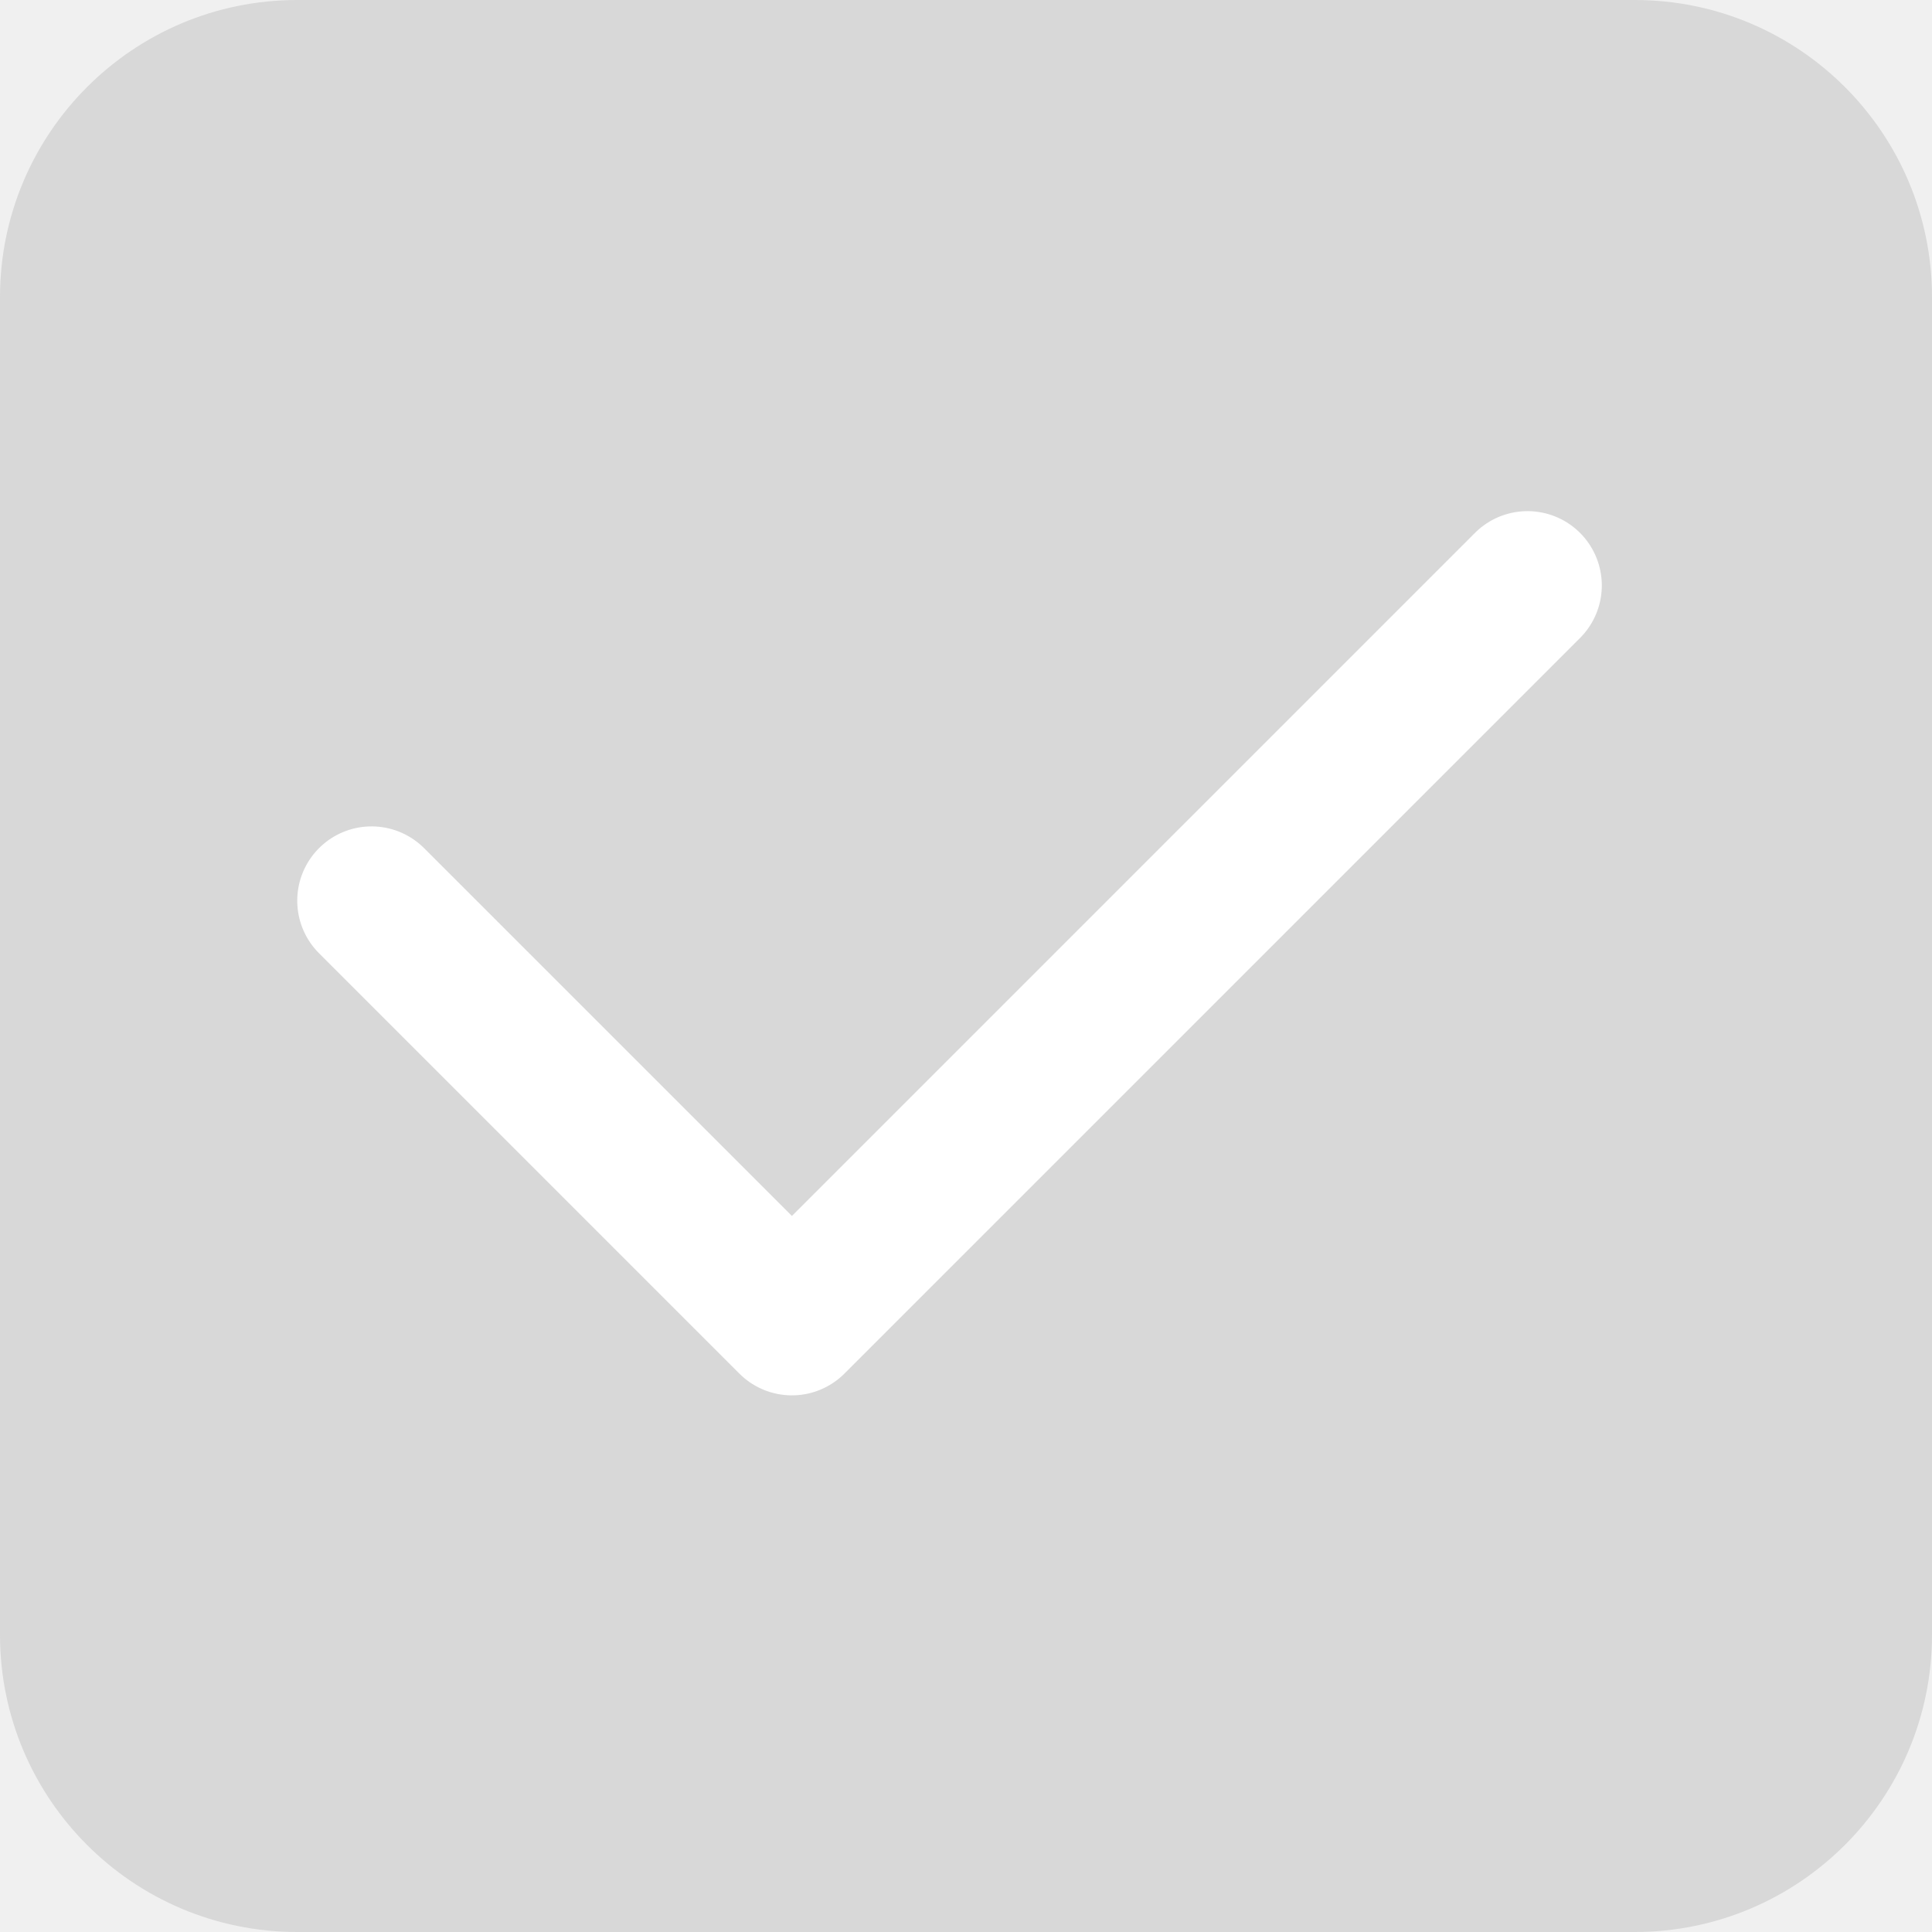
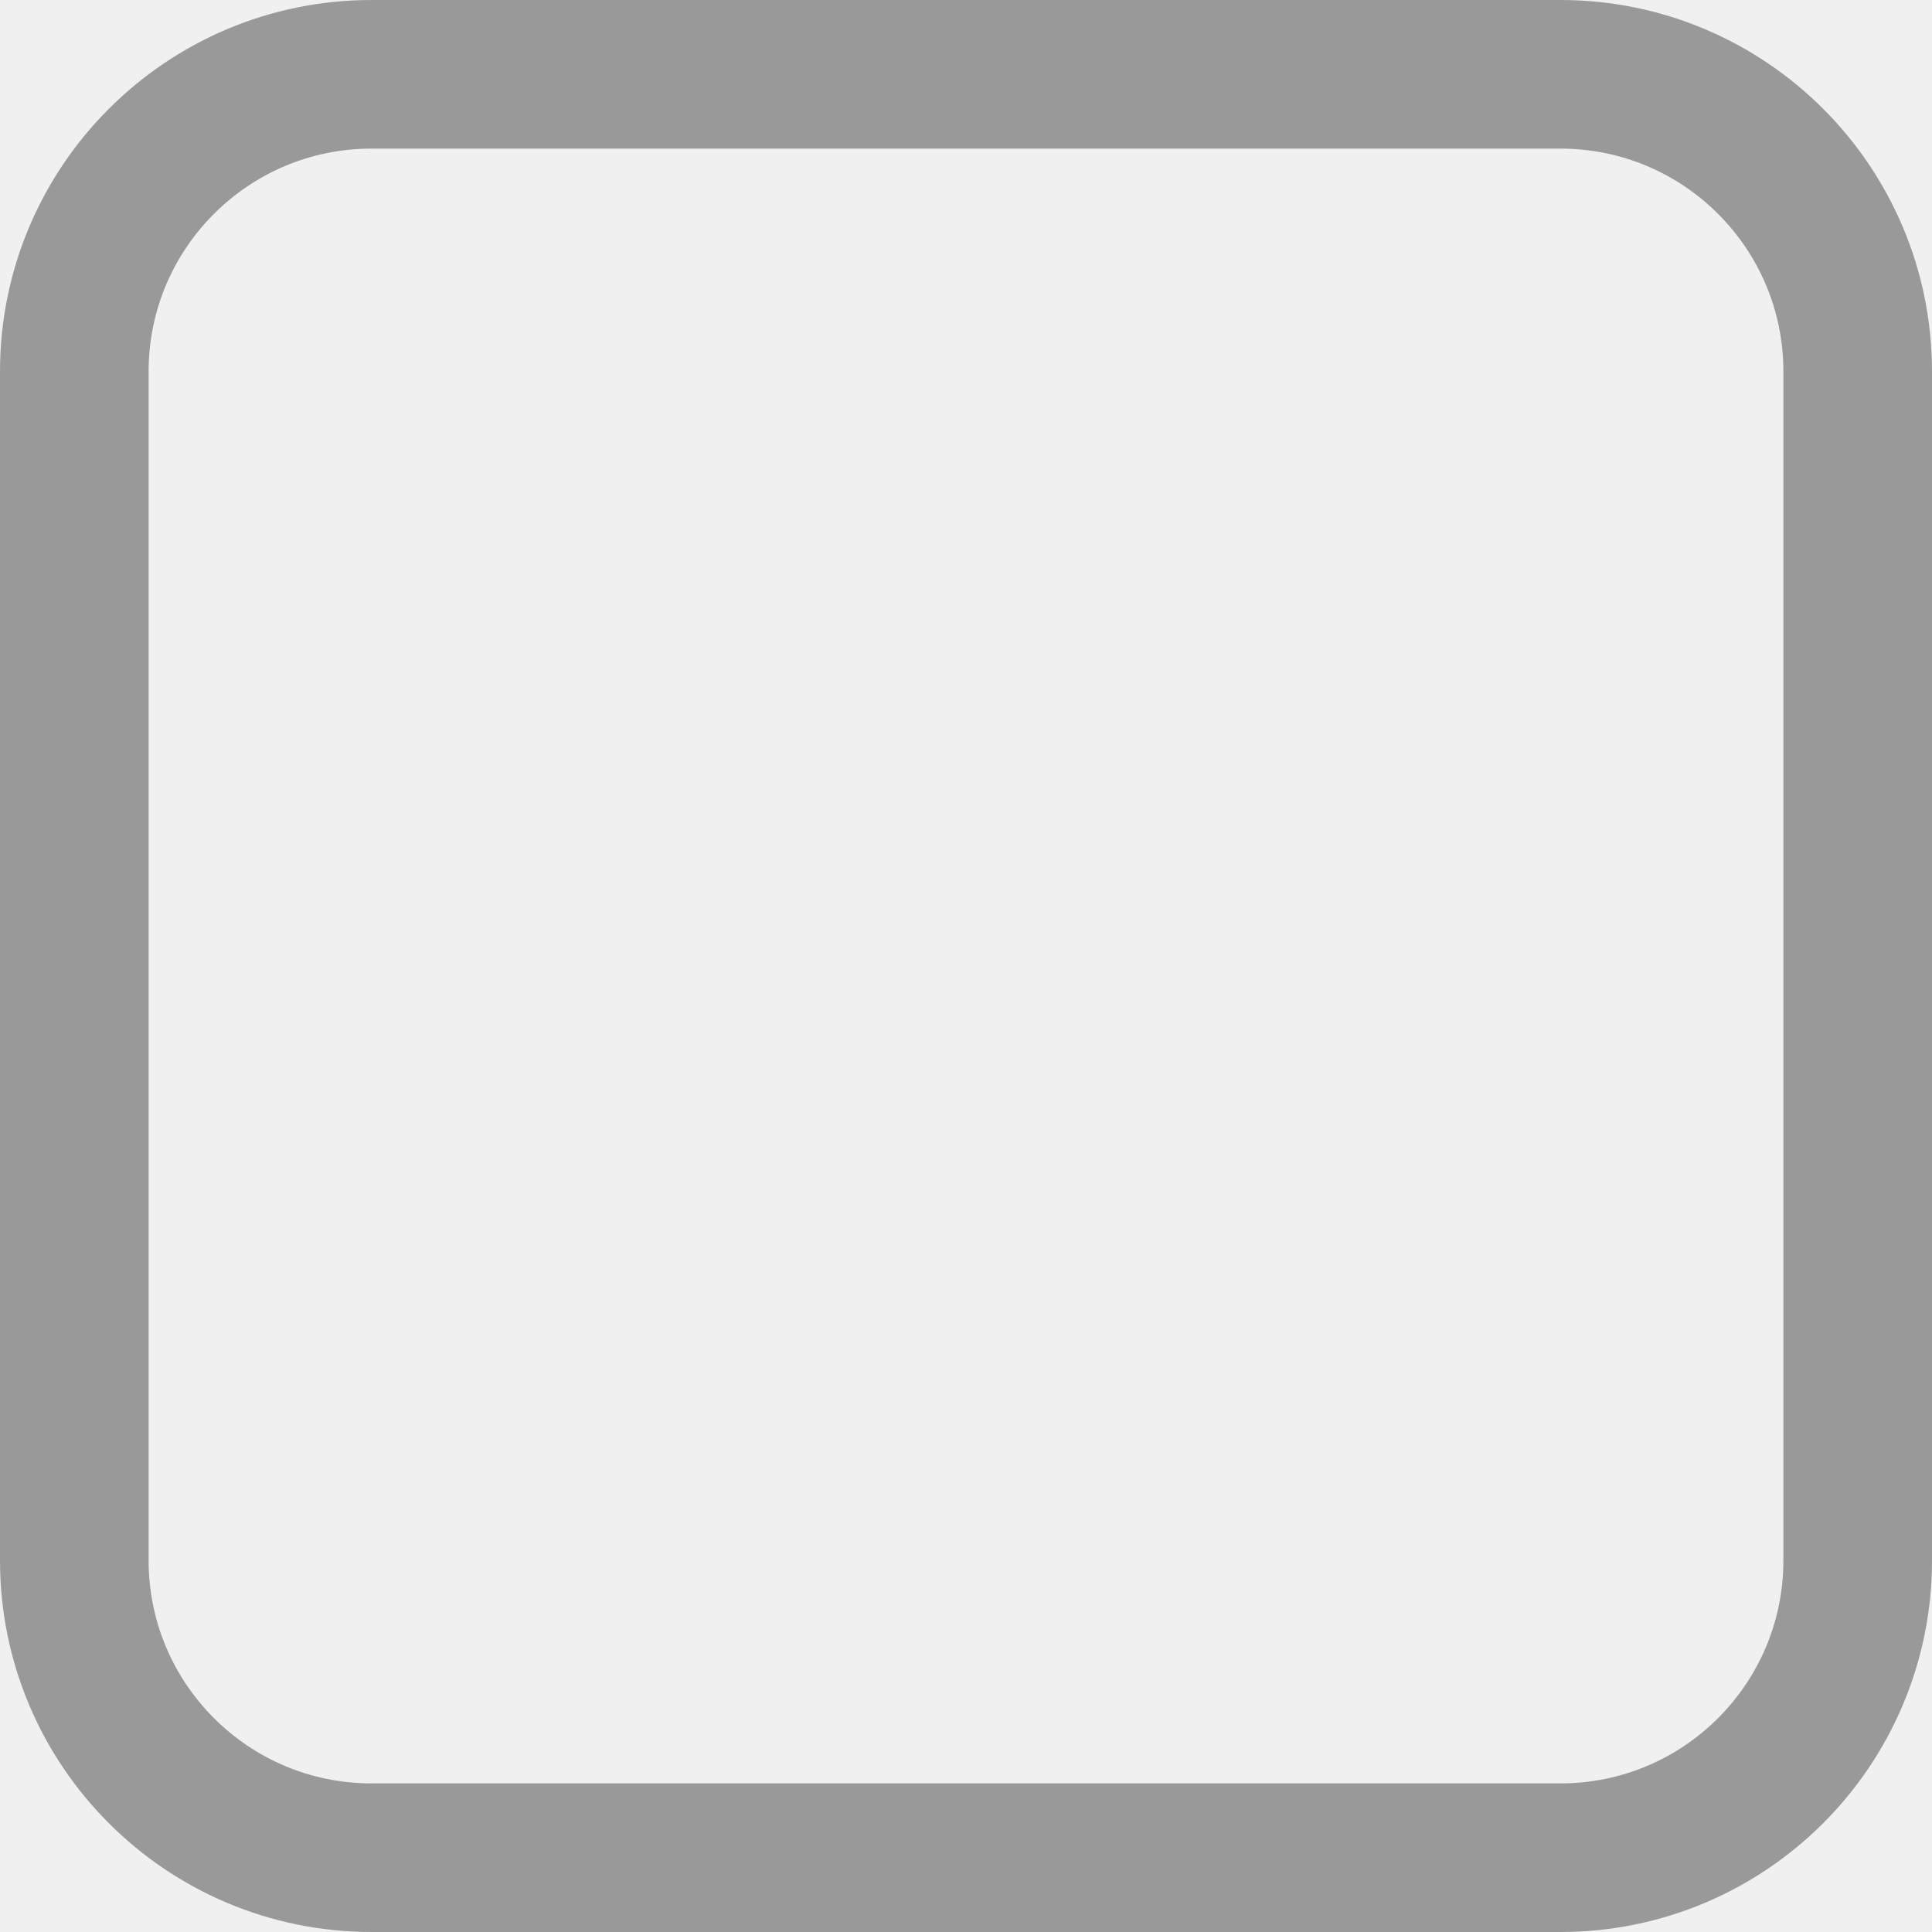
<svg xmlns="http://www.w3.org/2000/svg" width="13px" height="13px" viewBox="0 0 13 13" version="1.1">
  <defs />
  <g id="Page-1" stroke="none" stroke-width="1" fill="none" fill-rule="evenodd">
-     <g id="关注微信弹窗" transform="translate(-154, -595)">
-       <g id="Group-6" transform="translate(154, 595)">
-         <rect id="Rectangle-5" fill="#D8D8D8" x="0" y="0" width="13" height="13" rx="2" />
-         <polyline id="Rectangle-20" stroke="#FFFFFF" stroke-linecap="round" stroke-linejoin="round" transform="translate(6.389087, 5) scale(-1, 1) rotate(45) translate(-6.389087, -5) " points="9.889 3 9.889 7 2.889 7" />
+     <g id="关注微信弹窗" transform="translate(-134, -595)" stroke="#999999">
+       <g id="未勾选" transform="translate(134, 595)">
+         <rect id="Rectangle-5" x="0.5" y="0.5" width="12" height="12" rx="2" />
      </g>
    </g>
  </g>
</svg>
